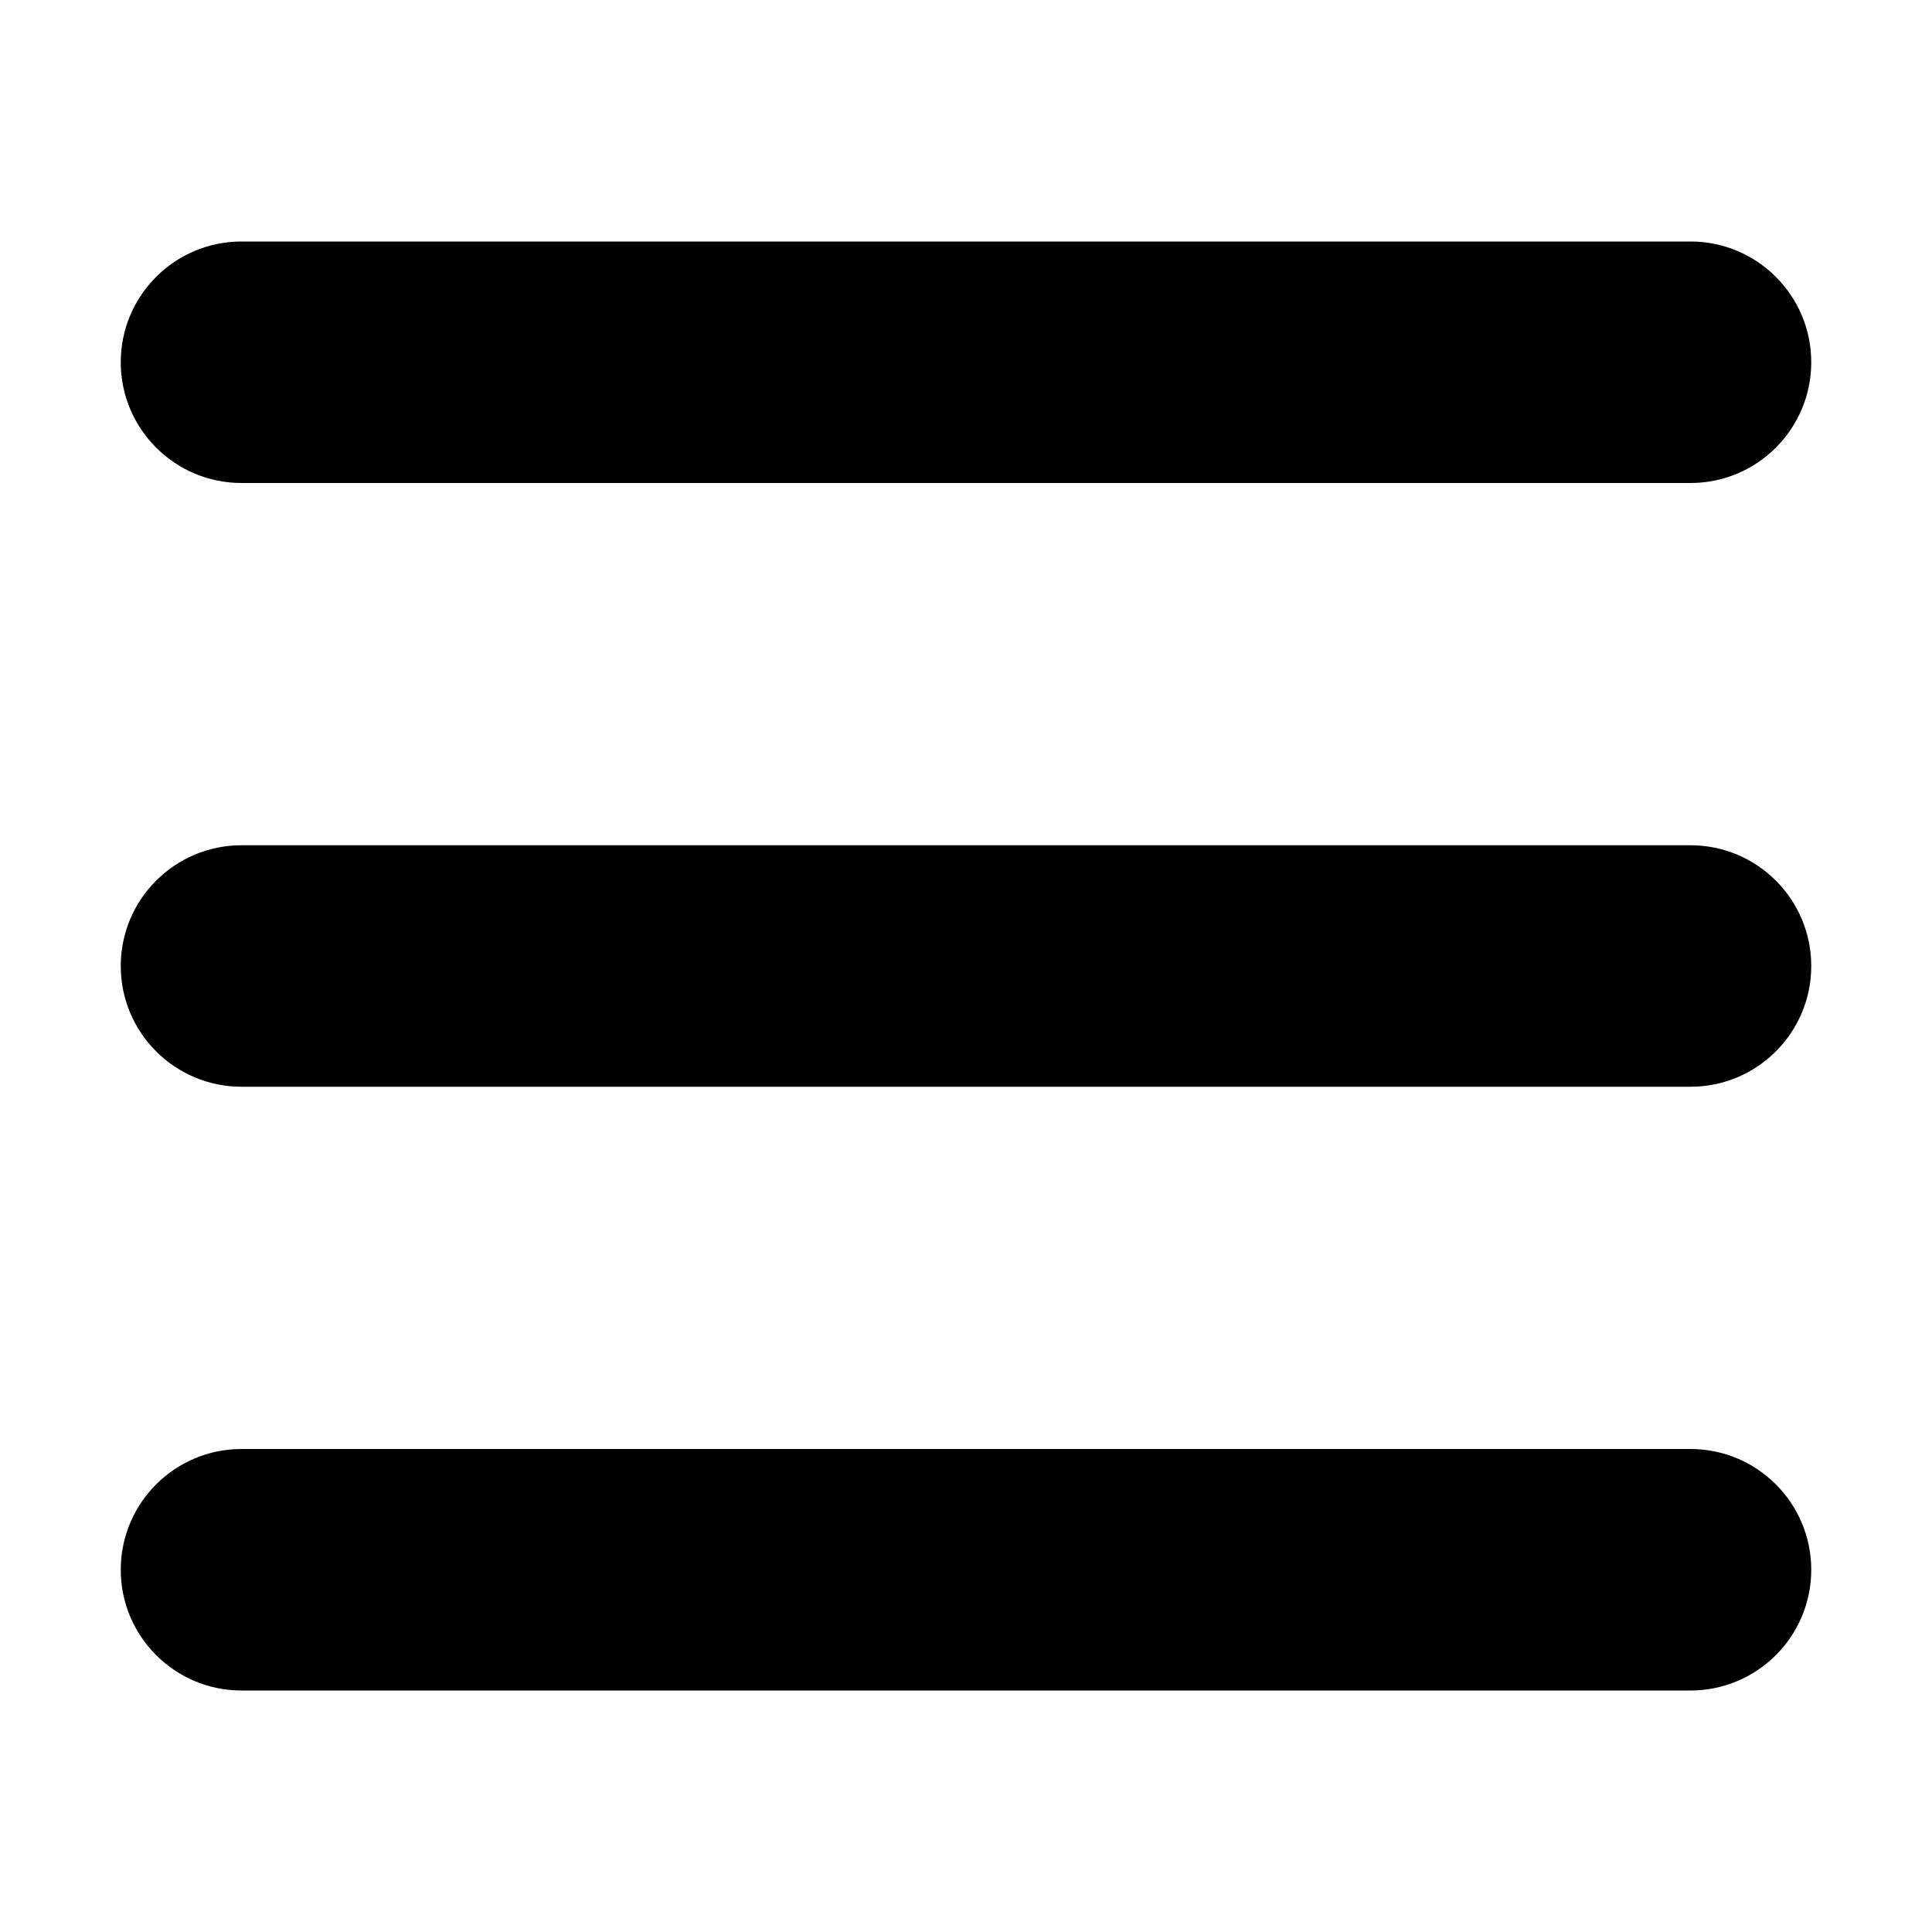
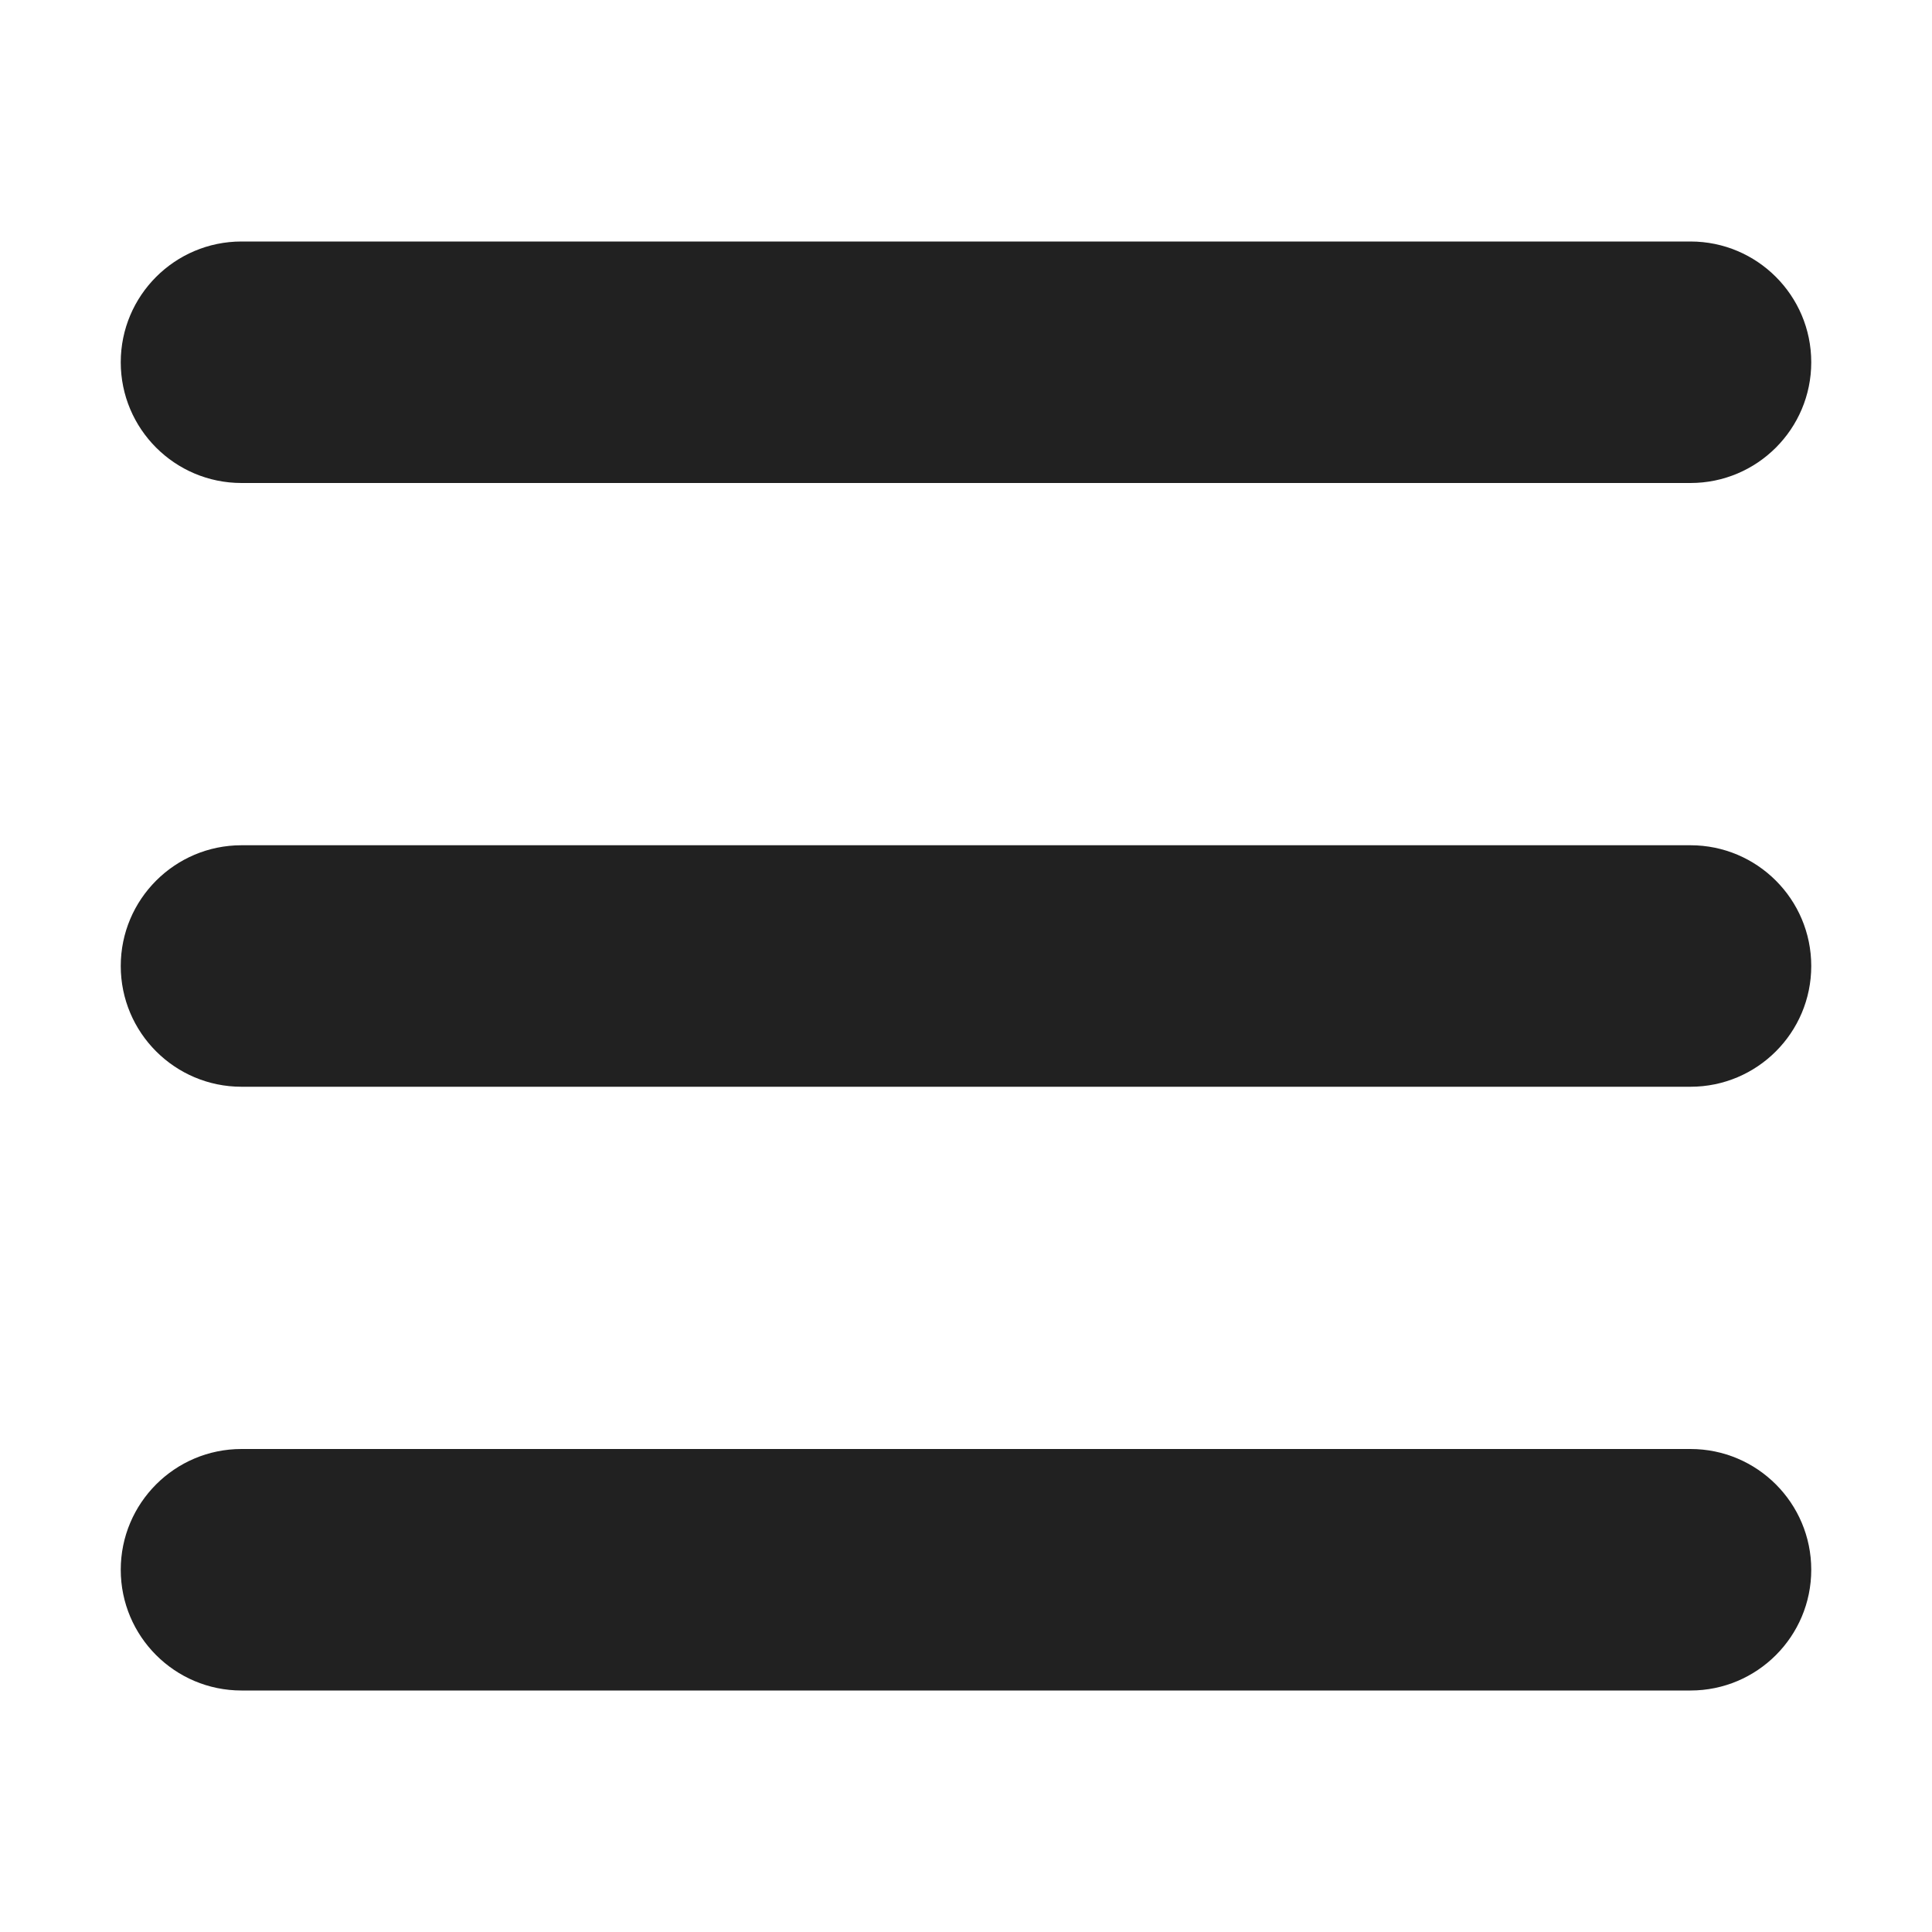
<svg xmlns="http://www.w3.org/2000/svg" width="16" height="16" viewBox="0 0 16 16" fill="none">
-   <path fill-rule="evenodd" clip-rule="evenodd" d="M1 3C1 2.448 1.448 2 2 2H14C14.552 2 15 2.448 15 3C15 3.552 14.552 4 14 4H2C1.448 4 1 3.552 1 3ZM1 8C1 7.448 1.448 7 2 7H14C14.552 7 15 7.448 15 8C15 8.552 14.552 9 14 9H2C1.448 9 1 8.552 1 8ZM1 13C1 12.448 1.448 12 2 12H14C14.552 12 15 12.448 15 13C15 13.552 14.552 14 14 14H2C1.448 14 1 13.552 1 13Z" fill="black" />
+   <path fill-rule="evenodd" clip-rule="evenodd" d="M1 3C1 2.448 1.448 2 2 2H14C14.552 2 15 2.448 15 3C15 3.552 14.552 4 14 4H2C1.448 4 1 3.552 1 3ZM1 8C1 7.448 1.448 7 2 7H14C14.552 7 15 7.448 15 8C15 8.552 14.552 9 14 9H2C1.448 9 1 8.552 1 8ZM1 13C1 12.448 1.448 12 2 12H14C14.552 12 15 12.448 15 13C15 13.552 14.552 14 14 14H2C1.448 14 1 13.552 1 13Z" fill="#212121" />
</svg>
